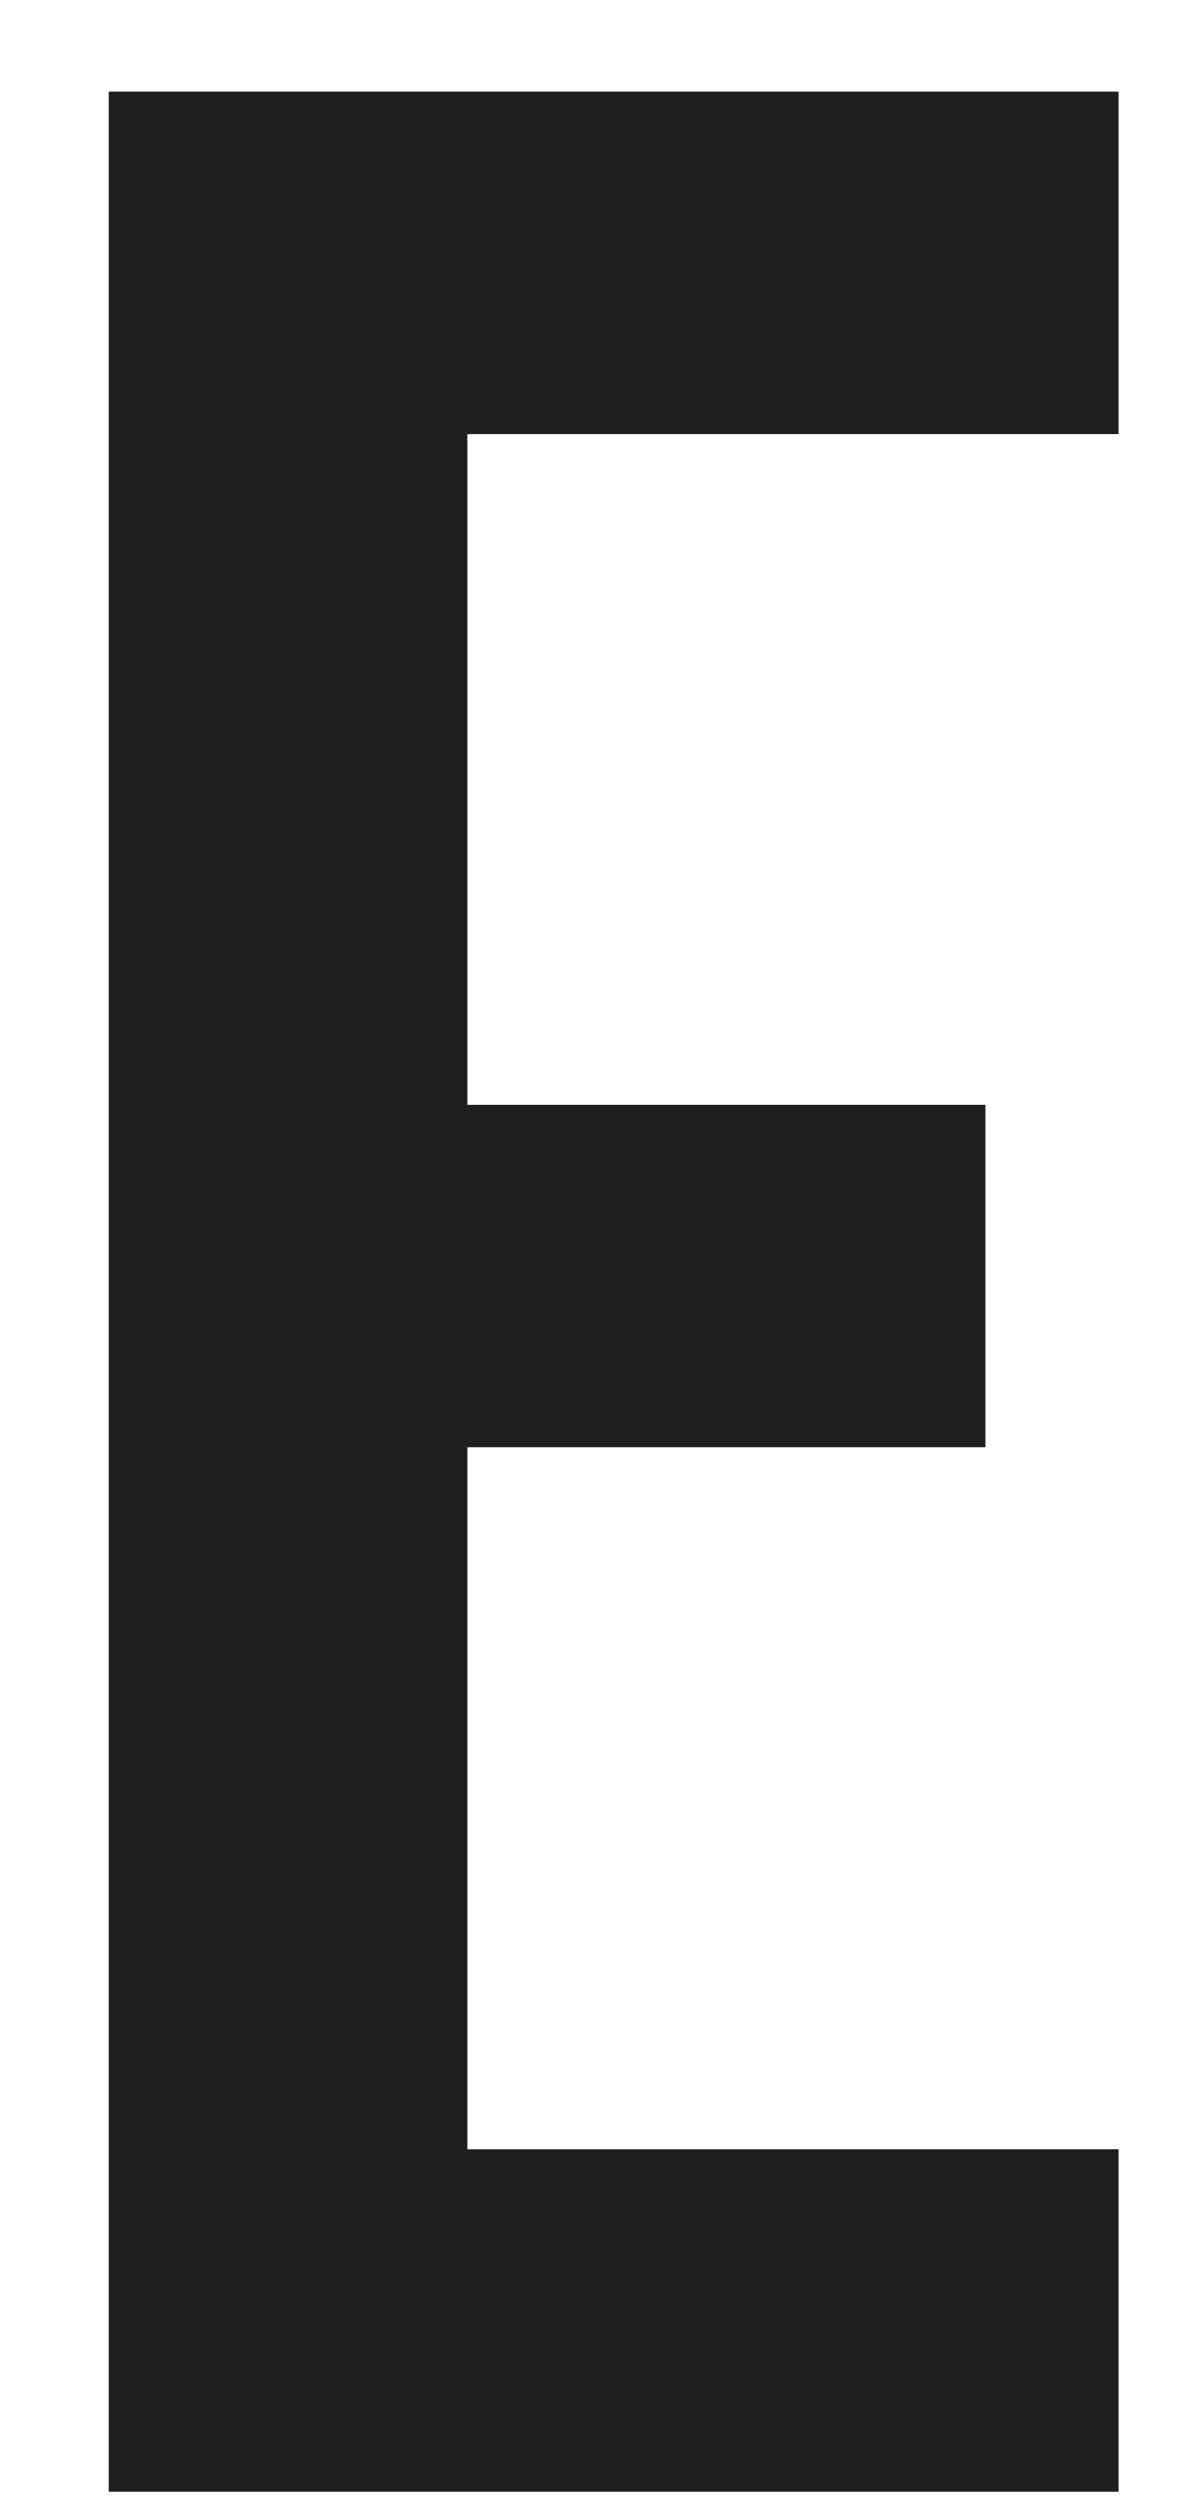
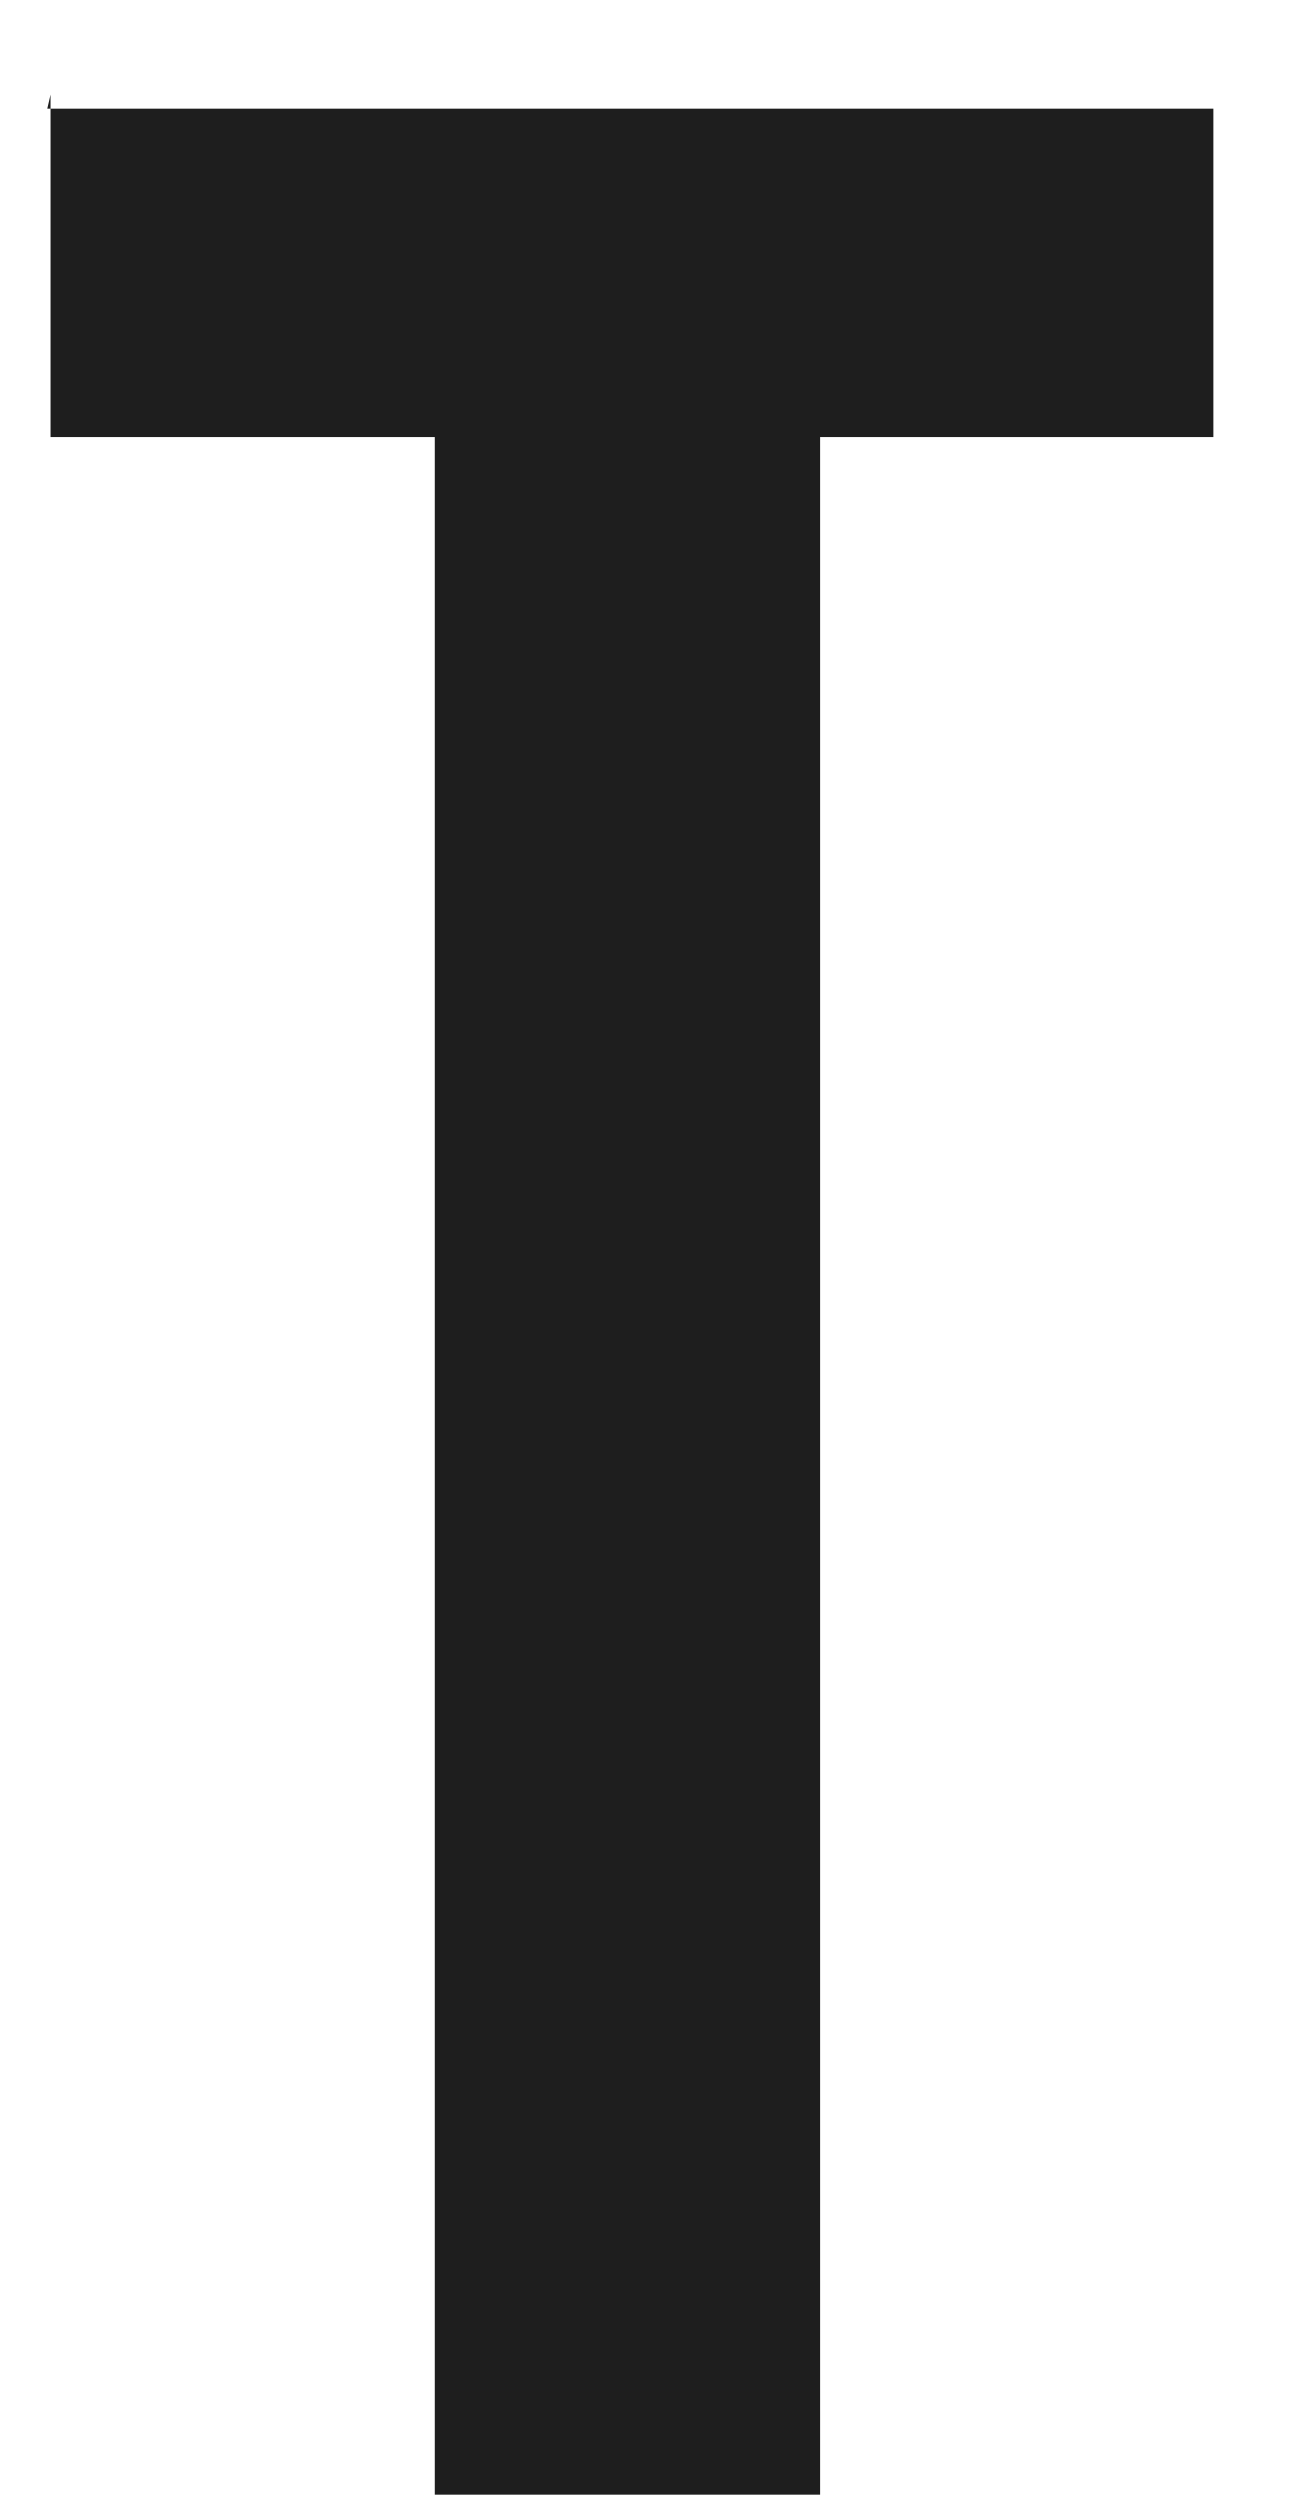
- <svg xmlns="http://www.w3.org/2000/svg" version="1.1" width="11px" height="23px">
-   <g transform="matrix(1 0 0 1 -235 -84 )">
-     <path d="M 4.3 3.994  C 4.3 3.994  4.3 10.164  4.3 10.164  L 9.066 10.164  L 9.066 13.315  L 4.3 13.315  L 4.3 19.773  L 10.291 19.773  L 10.291 22.924  L 1 22.924  L 1 0.843  L 10.291 0.843  L 10.291 3.994  L 4.3 3.994  Z " fill-rule="nonzero" fill="#1e1e1e" stroke="none" transform="matrix(1 0 0 1 235 84 )" />
+ <svg xmlns="http://www.w3.org/2000/svg" version="1.1" width="12px" height="23px">
+   <g transform="matrix(1 0 0 1 -246 -84 )">
+     <path d="M 0.465 0.87  L 0.435 1  L 11.163 1  L 11.163 4.021  L 7.545 4.021  L 7.545 22.951  L 4 22.951  L 4 4.021  L 0.465 4.021  L 0.465 0.87  Z " fill-rule="nonzero" fill="#1e1e1e" stroke="none" transform="matrix(1 0 0 1 246 84 )" />
  </g>
</svg>
